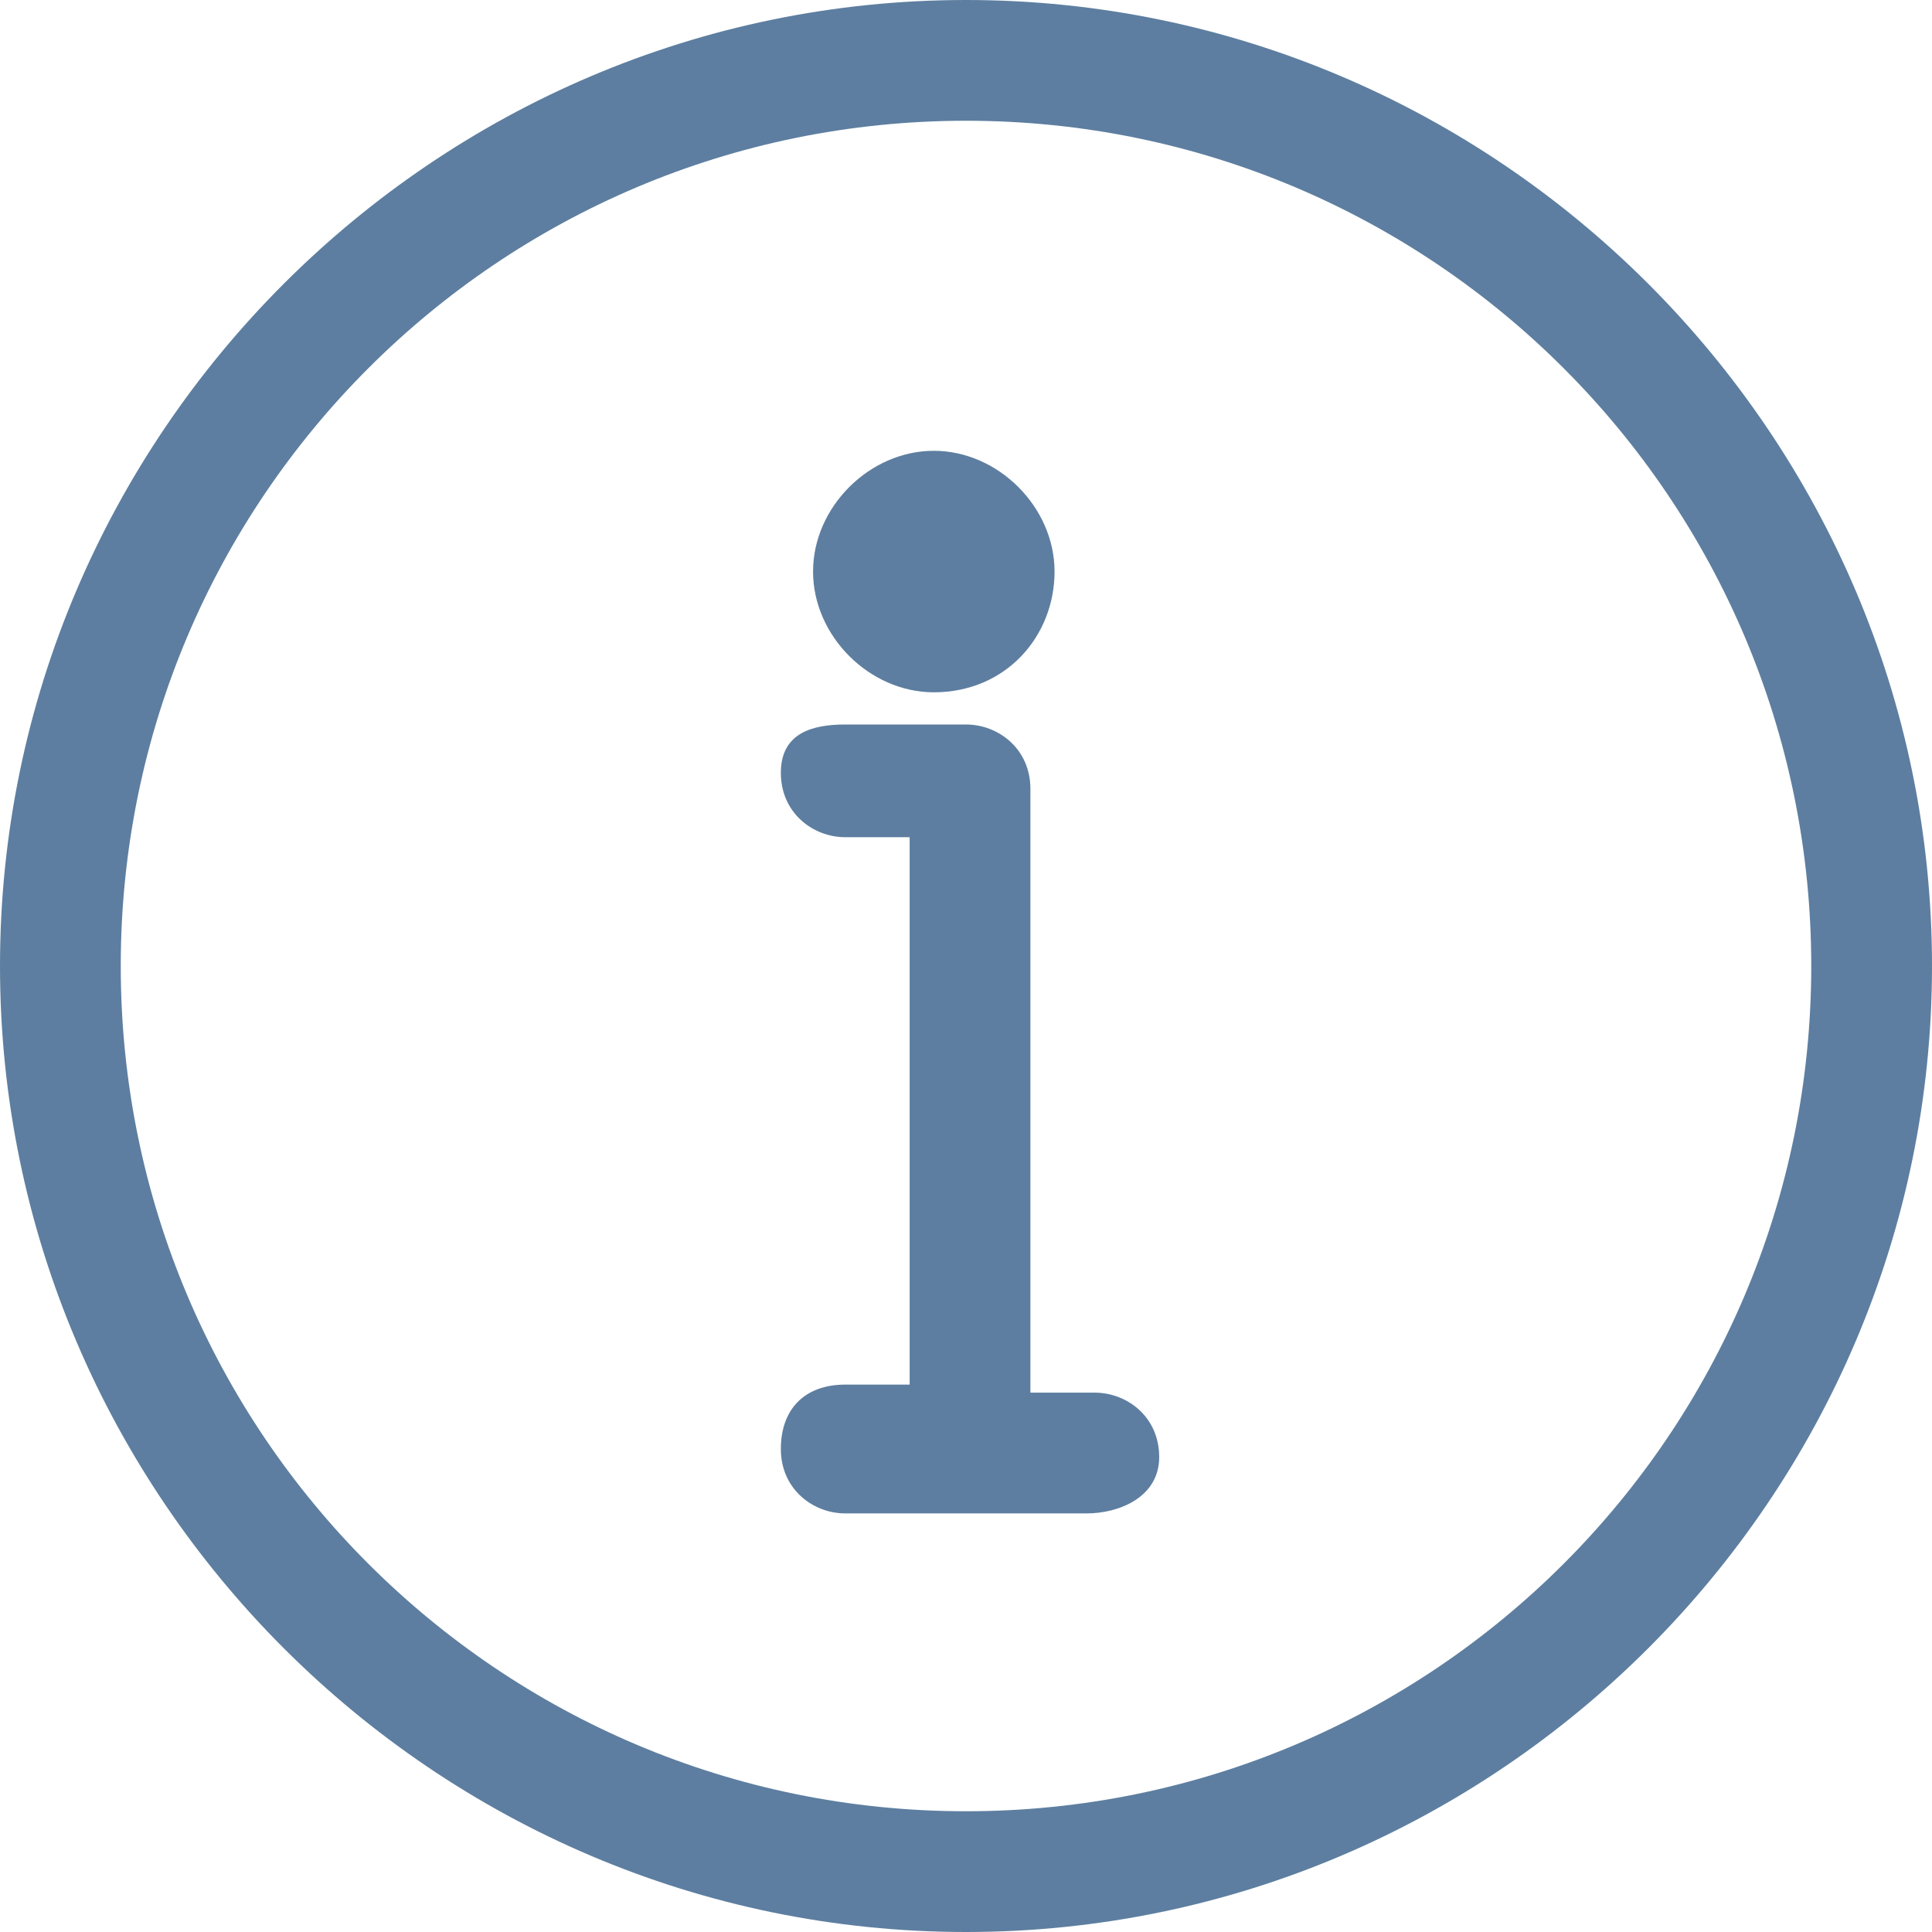
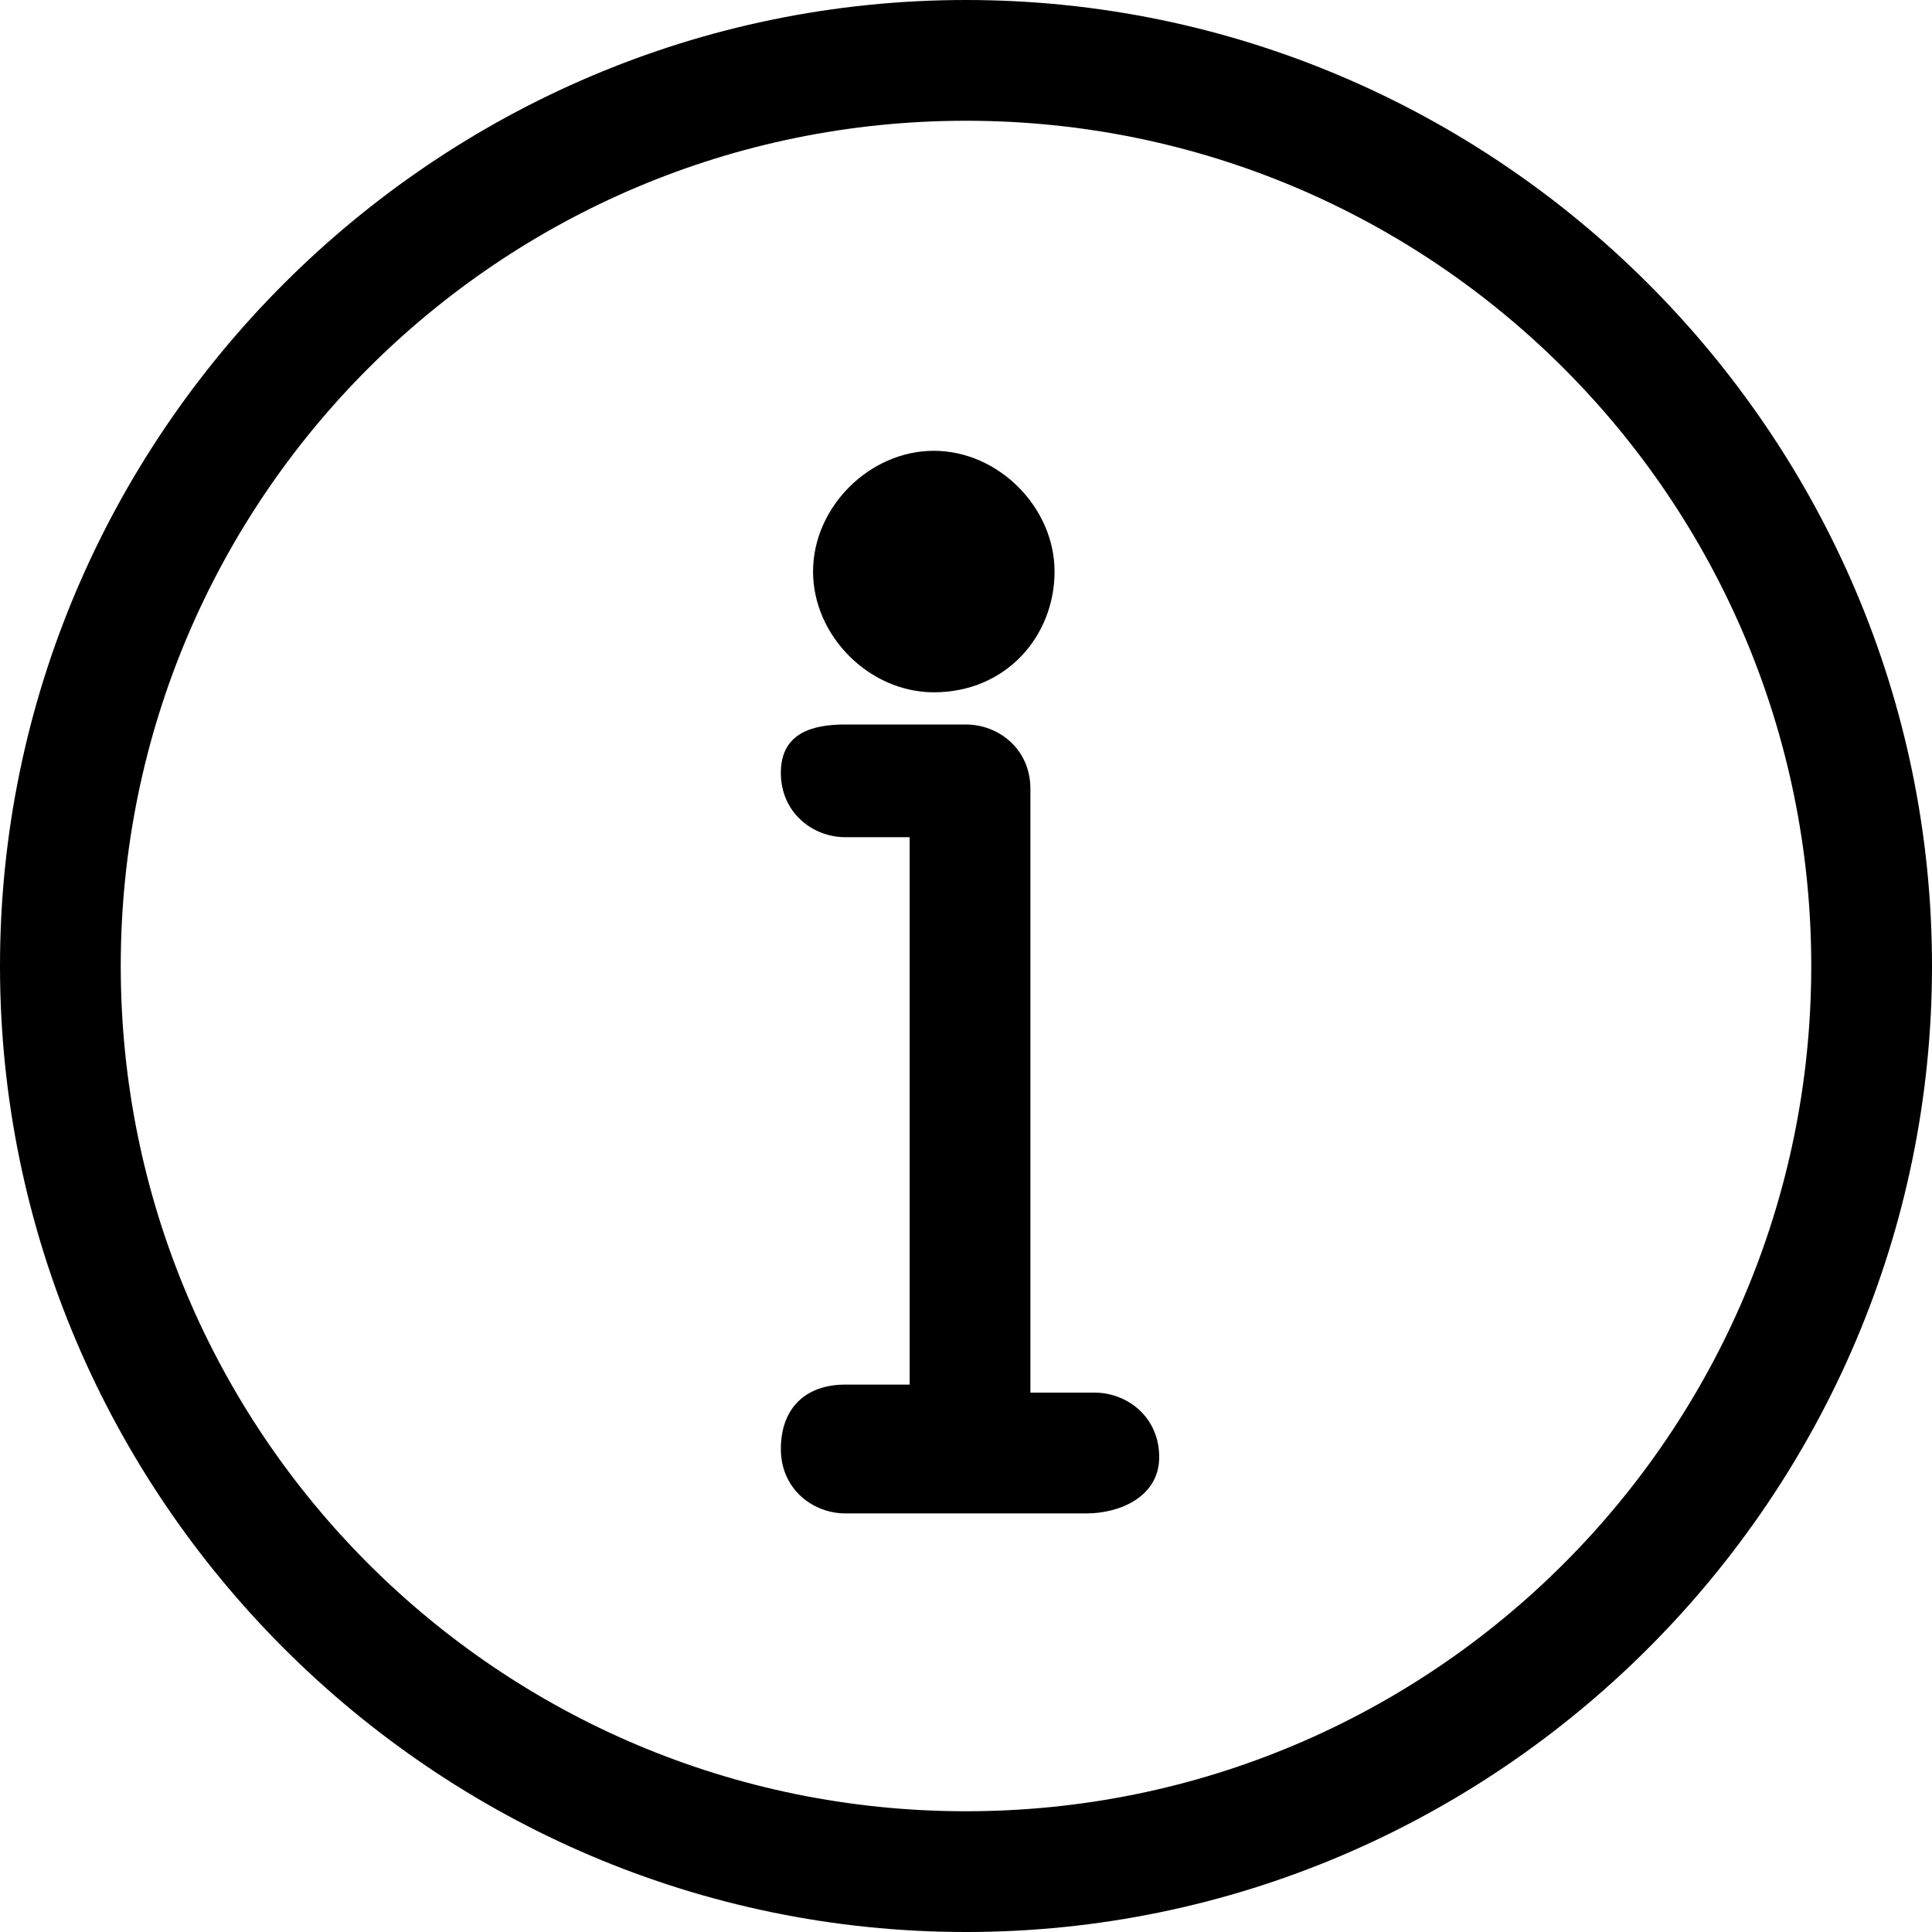
- <svg version="1.1" mlns="http://www.w3.org/2000/svg" x="0" y="0" xml:space="preserve" viewBox="0 0 24 24">
-   <style>.st0{fill:#5d7ea0}</style>
+ <svg xmlns="http://www.w3.org/2000/svg" viewBox="0 0 24 24">
  <path class="st0" d="M12 24C5.4 24 0 18.6 0 12S5.4 0 12 0s12 5.4 12 12-5.4 12-12 12zm0-22.5C6.2 1.5 1.5 6.2 1.5 12S6.2 22.5 12 22.5 22.5 17.8 22.5 12 17.8 1.5 12 1.5z" />
  <path class="st0" d="M13.5 18.8h-3c-.4 0-.8-.3-.8-.8s.3-.8.8-.8h.8v-6.8h-.8c-.4 0-.8-.3-.8-.8s.4-.6.8-.6H12c.4 0 .8.3.8.8v7.5h.8c.4 0 .8.3.8.8s-.5.7-.9.7zM11.6 8.6c-.8 0-1.5-.7-1.5-1.5s.7-1.5 1.5-1.5 1.5.7 1.5 1.5-.6 1.5-1.5 1.5zm0-1.5v.8-.8z" />
</svg>
